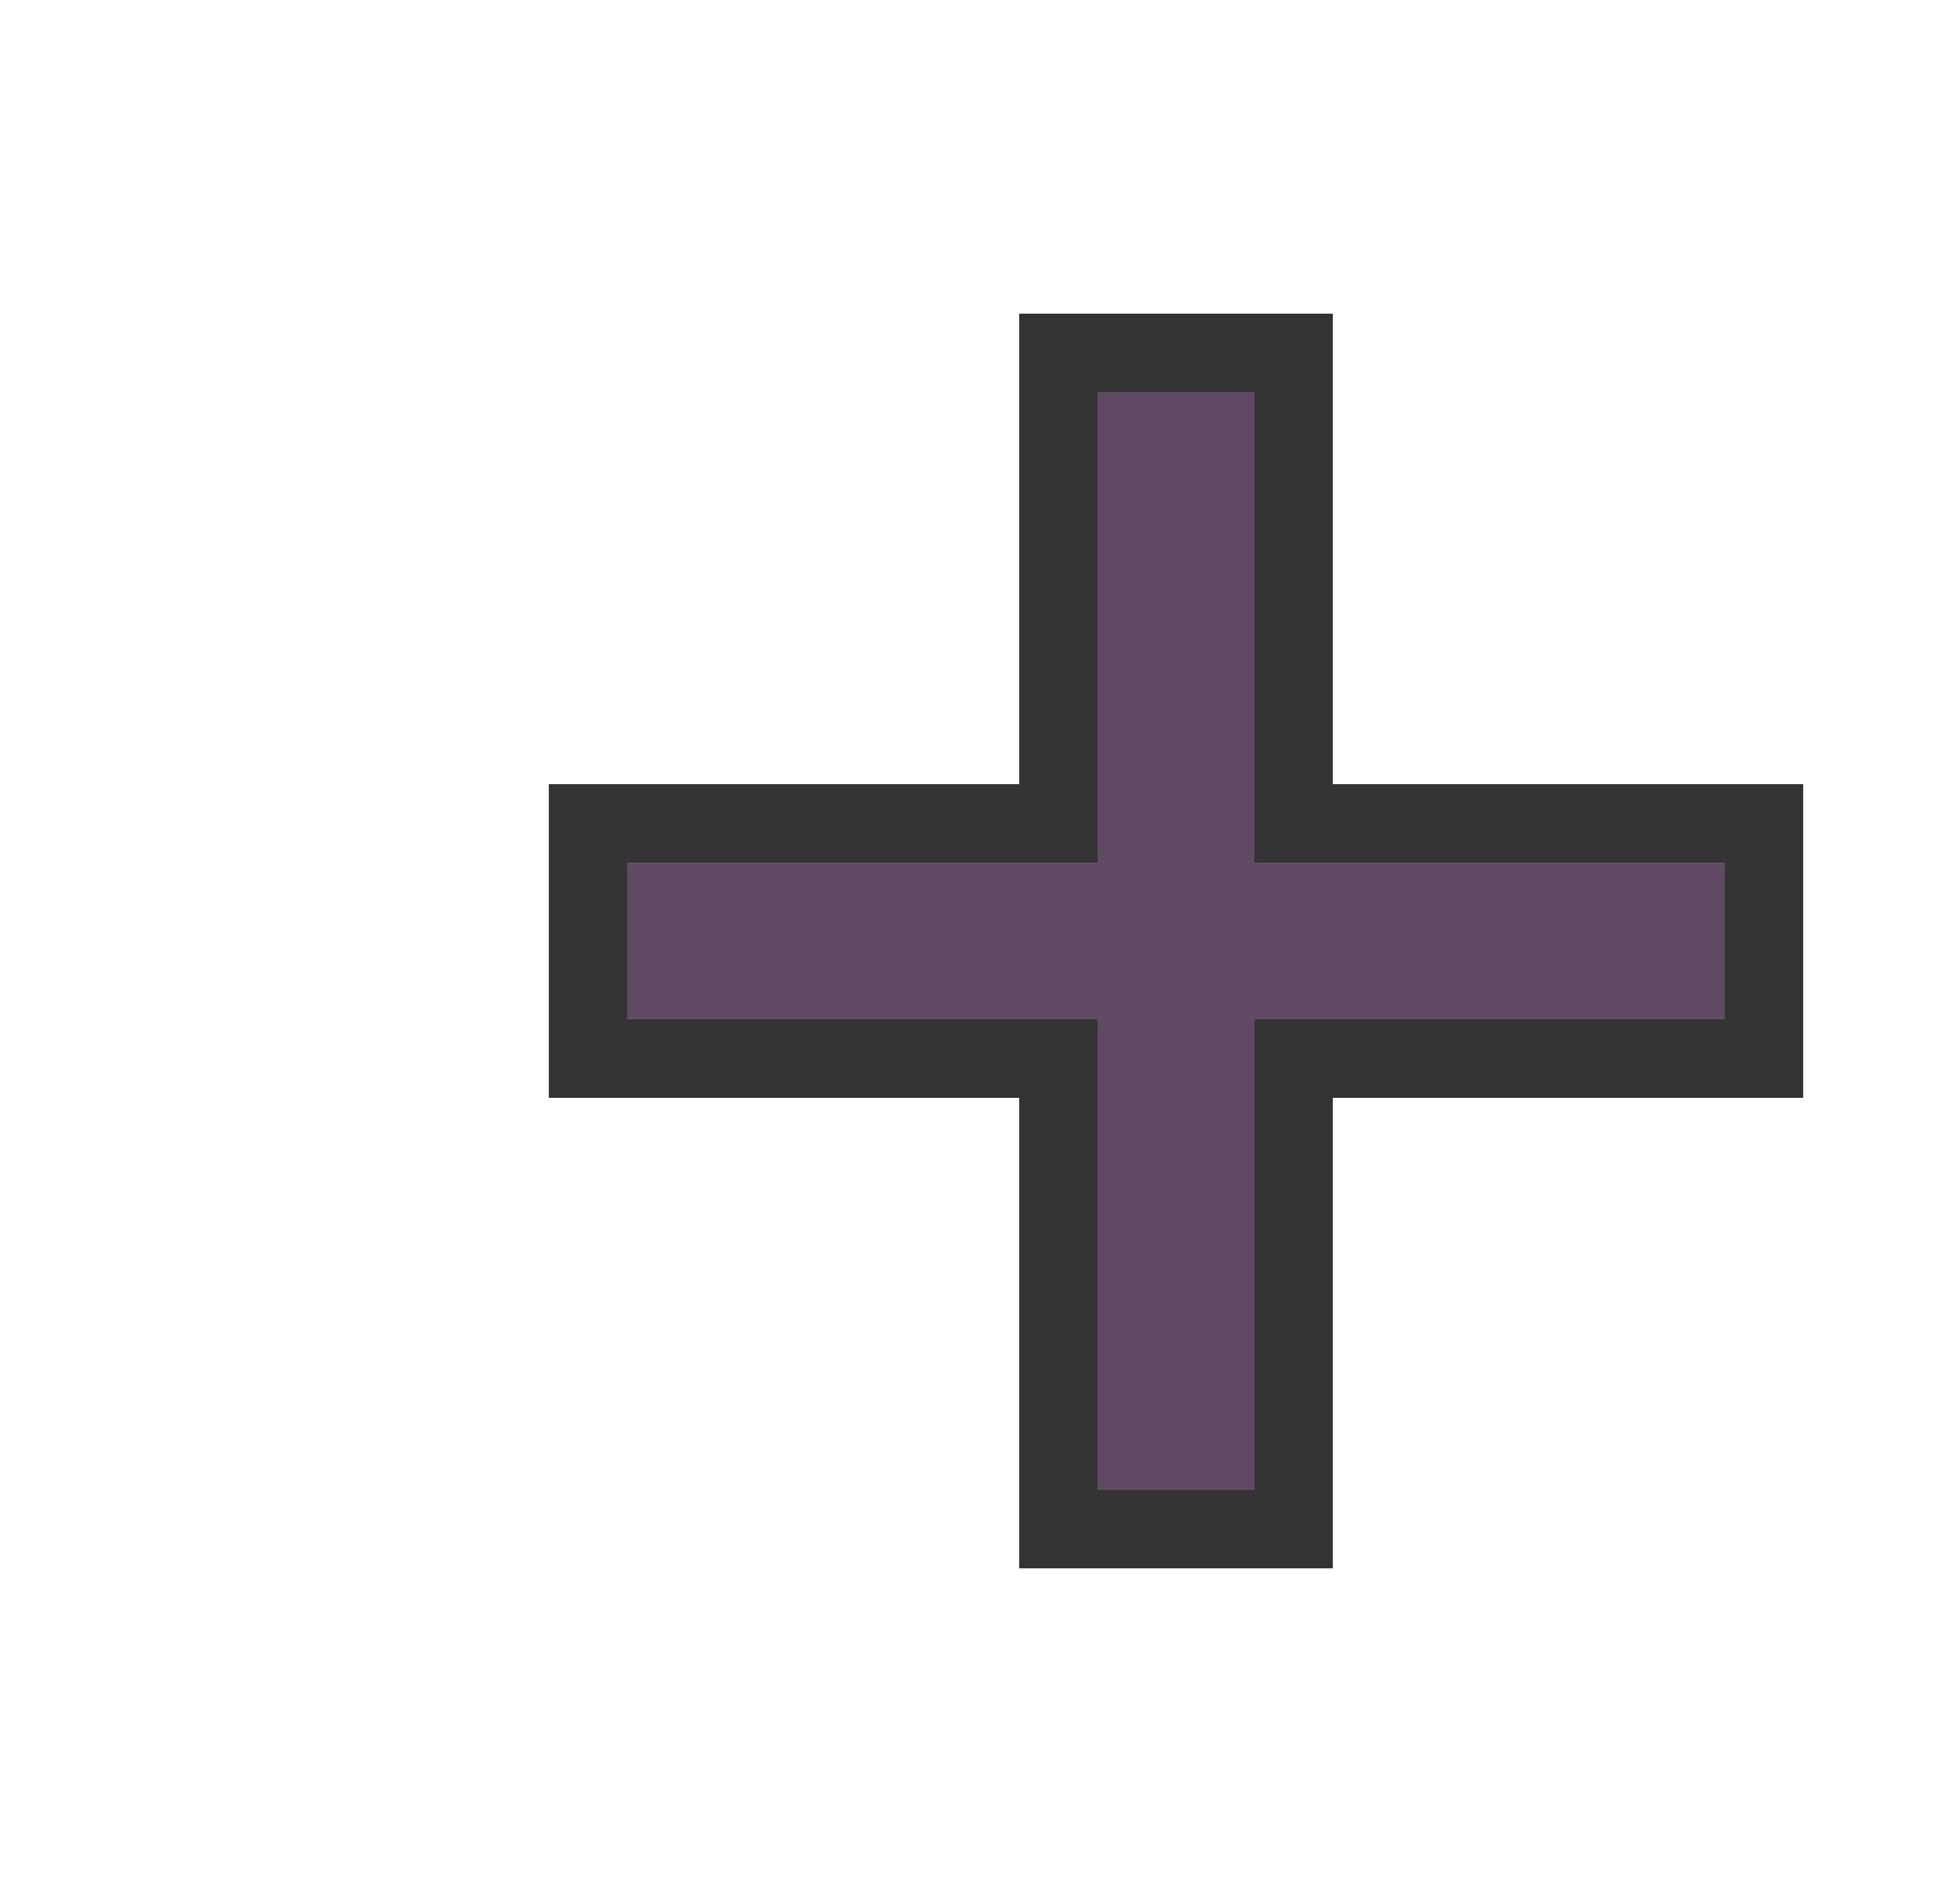
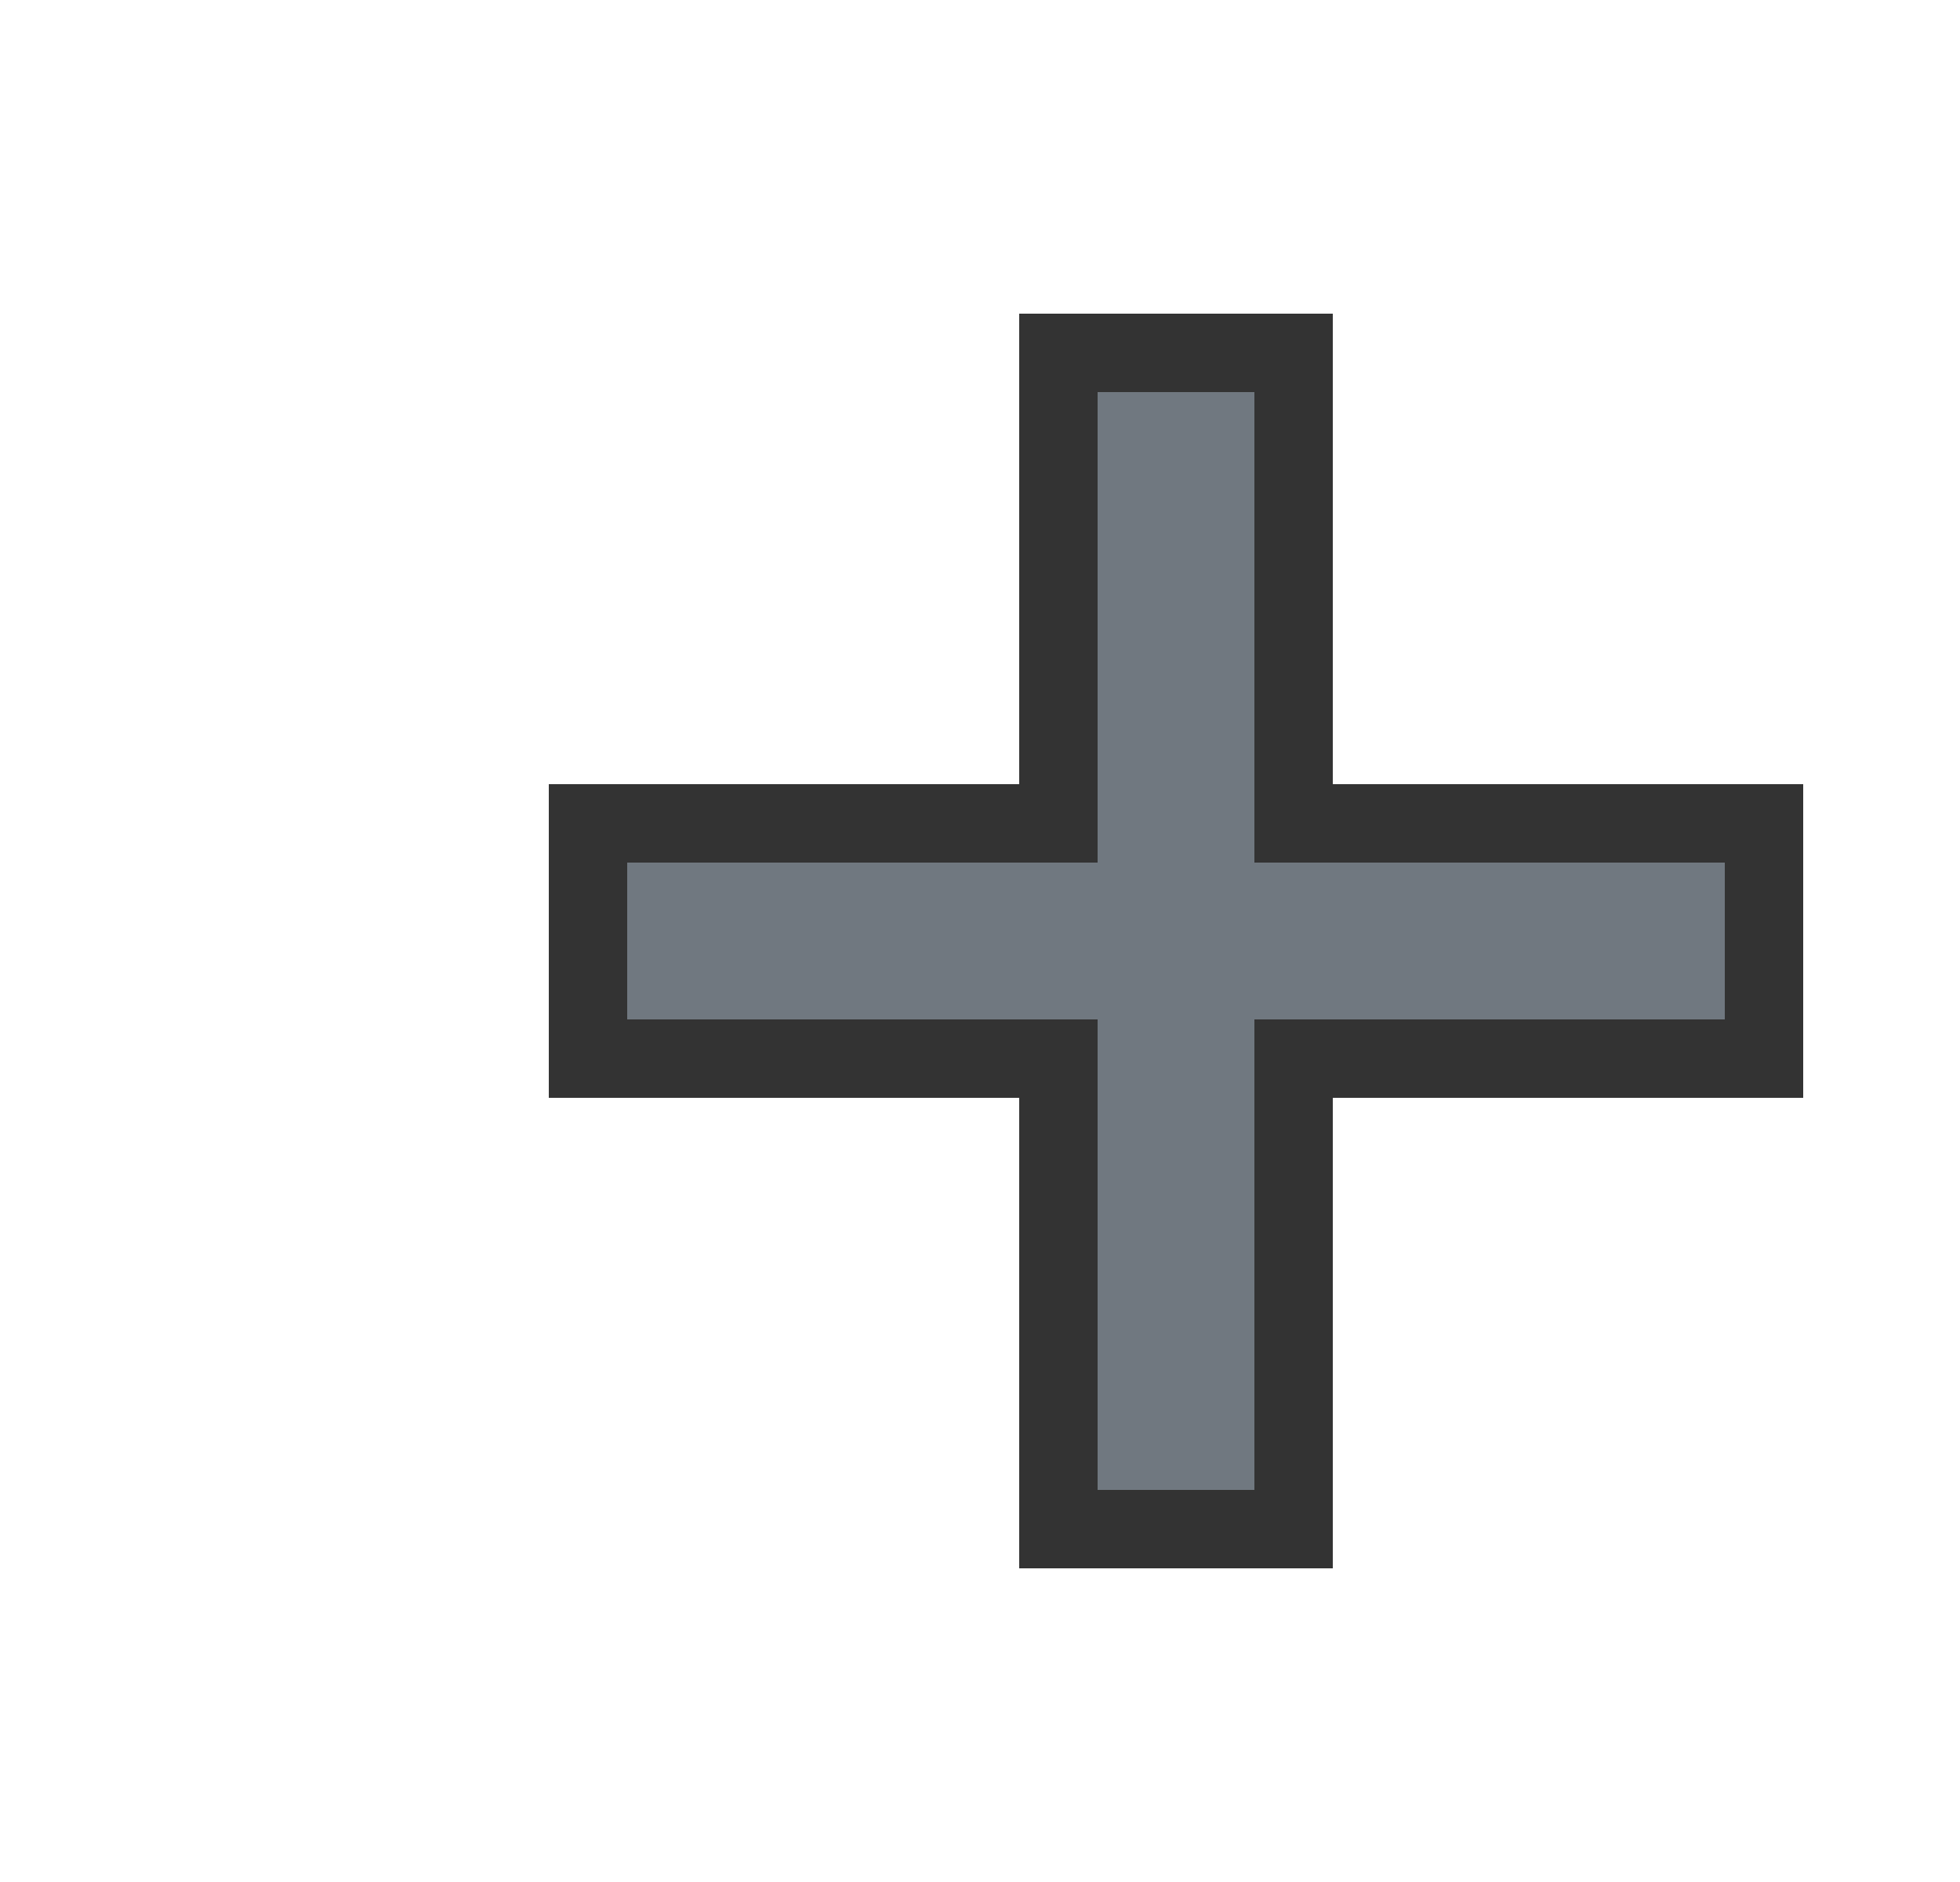
<svg xmlns="http://www.w3.org/2000/svg" width="25" height="24" id="svg11300" version="1.0" style="display:inline;enable-background:new">
  <defs id="defs3" />
  <g style="display:inline" id="layer1" transform="translate(0,-276)">
    <g style="display:inline;enable-background:new" id="g4181" transform="translate(36.99705,217.6024)">
      <g transform="translate(0,-276)" id="layer1-1" style="display:inline" />
    </g>
    <path style="opacity:0.8;fill:#000000;fill-opacity:1;stroke:none;display:inline;enable-background:new" d="m 13,280 0,6 -6,0 0,4 6,0 0,6 4,0 0,-6 6,0 0,-4 -6,0 0,-6 z m 1,1 2,0 0,6 6,0 0,2 -6,0 0,6 -2,0 0,-6 -6,0 0,-2 6,0 z" id="rect4066-9" />
-     <path id="rect3119" d="m 14,281 0,6 -6,0 0,2 6,0 0,6 2,0 0,-6 6,0 0,-2 -6,0 0,-6 -2,0 z" style="fill:#604c62;fill-opacity:1;display:inline;enable-background:new" />
+     <path id="rect3119" d="m 14,281 0,6 -6,0 0,2 6,0 0,6 2,0 0,-6 6,0 0,-2 -6,0 0,-6 -2,0 z" style="fill:#707880;fill-opacity:1;display:inline;enable-background:new" />
  </g>
</svg>
